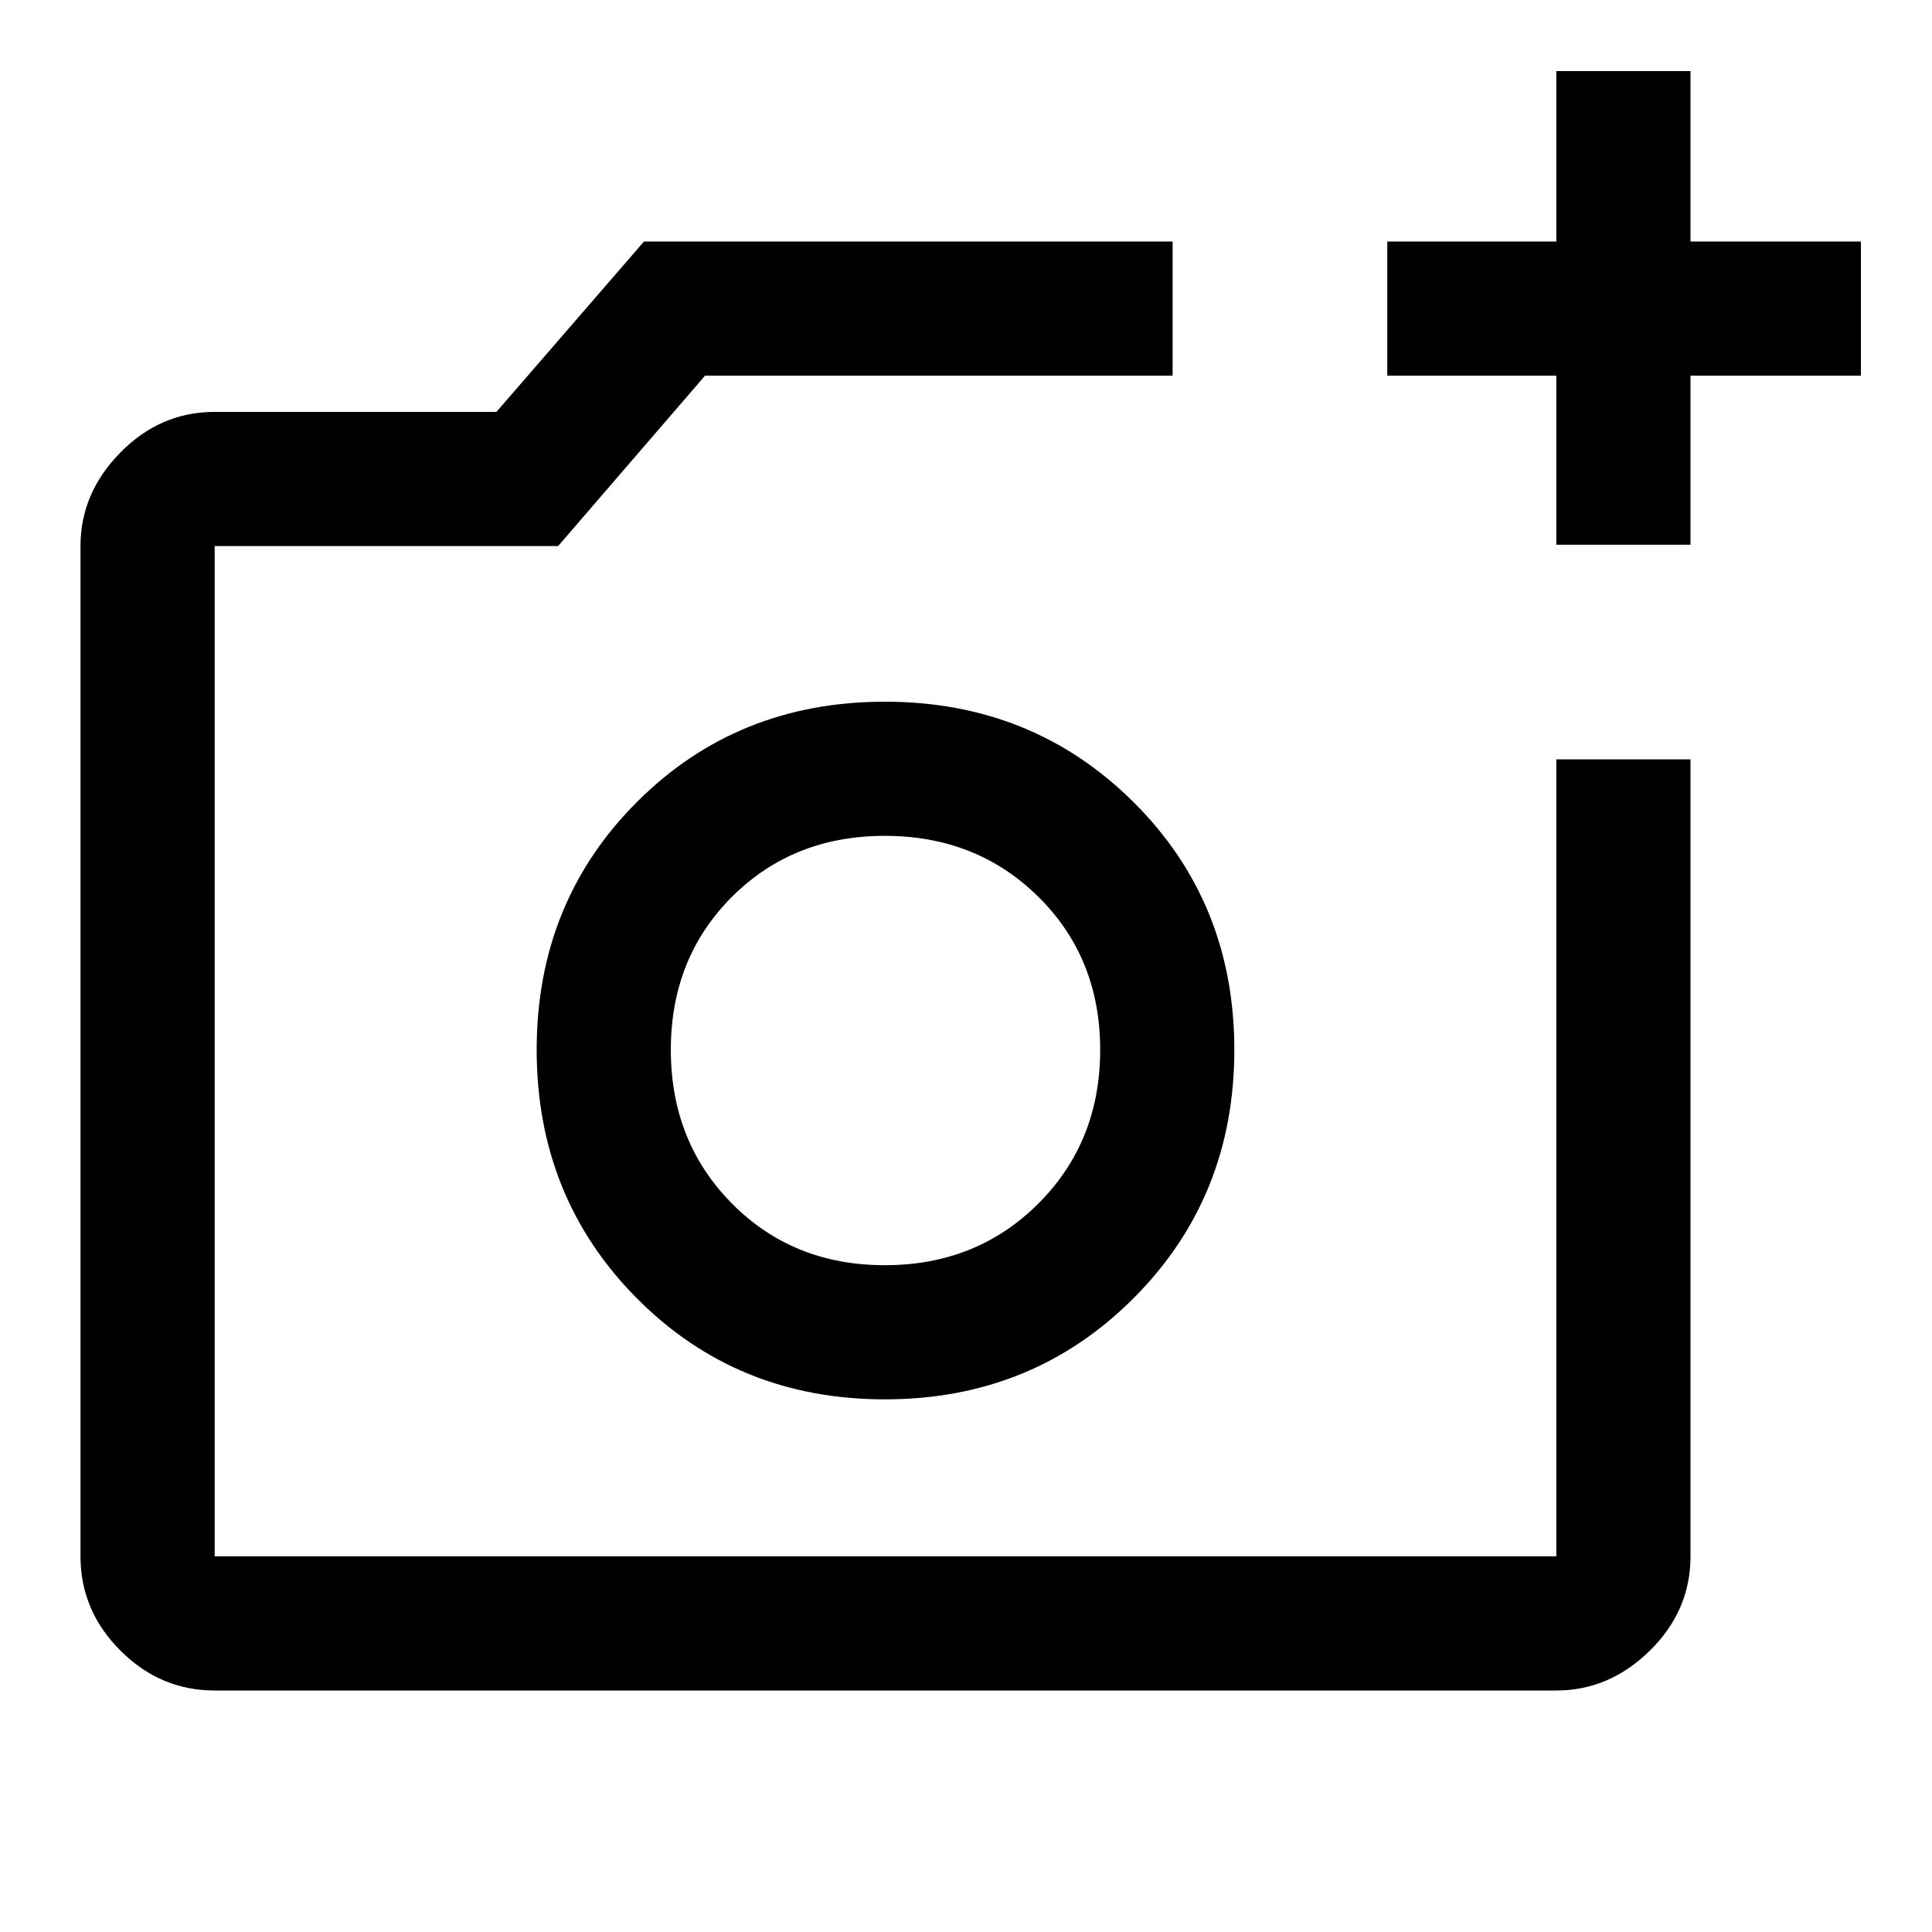
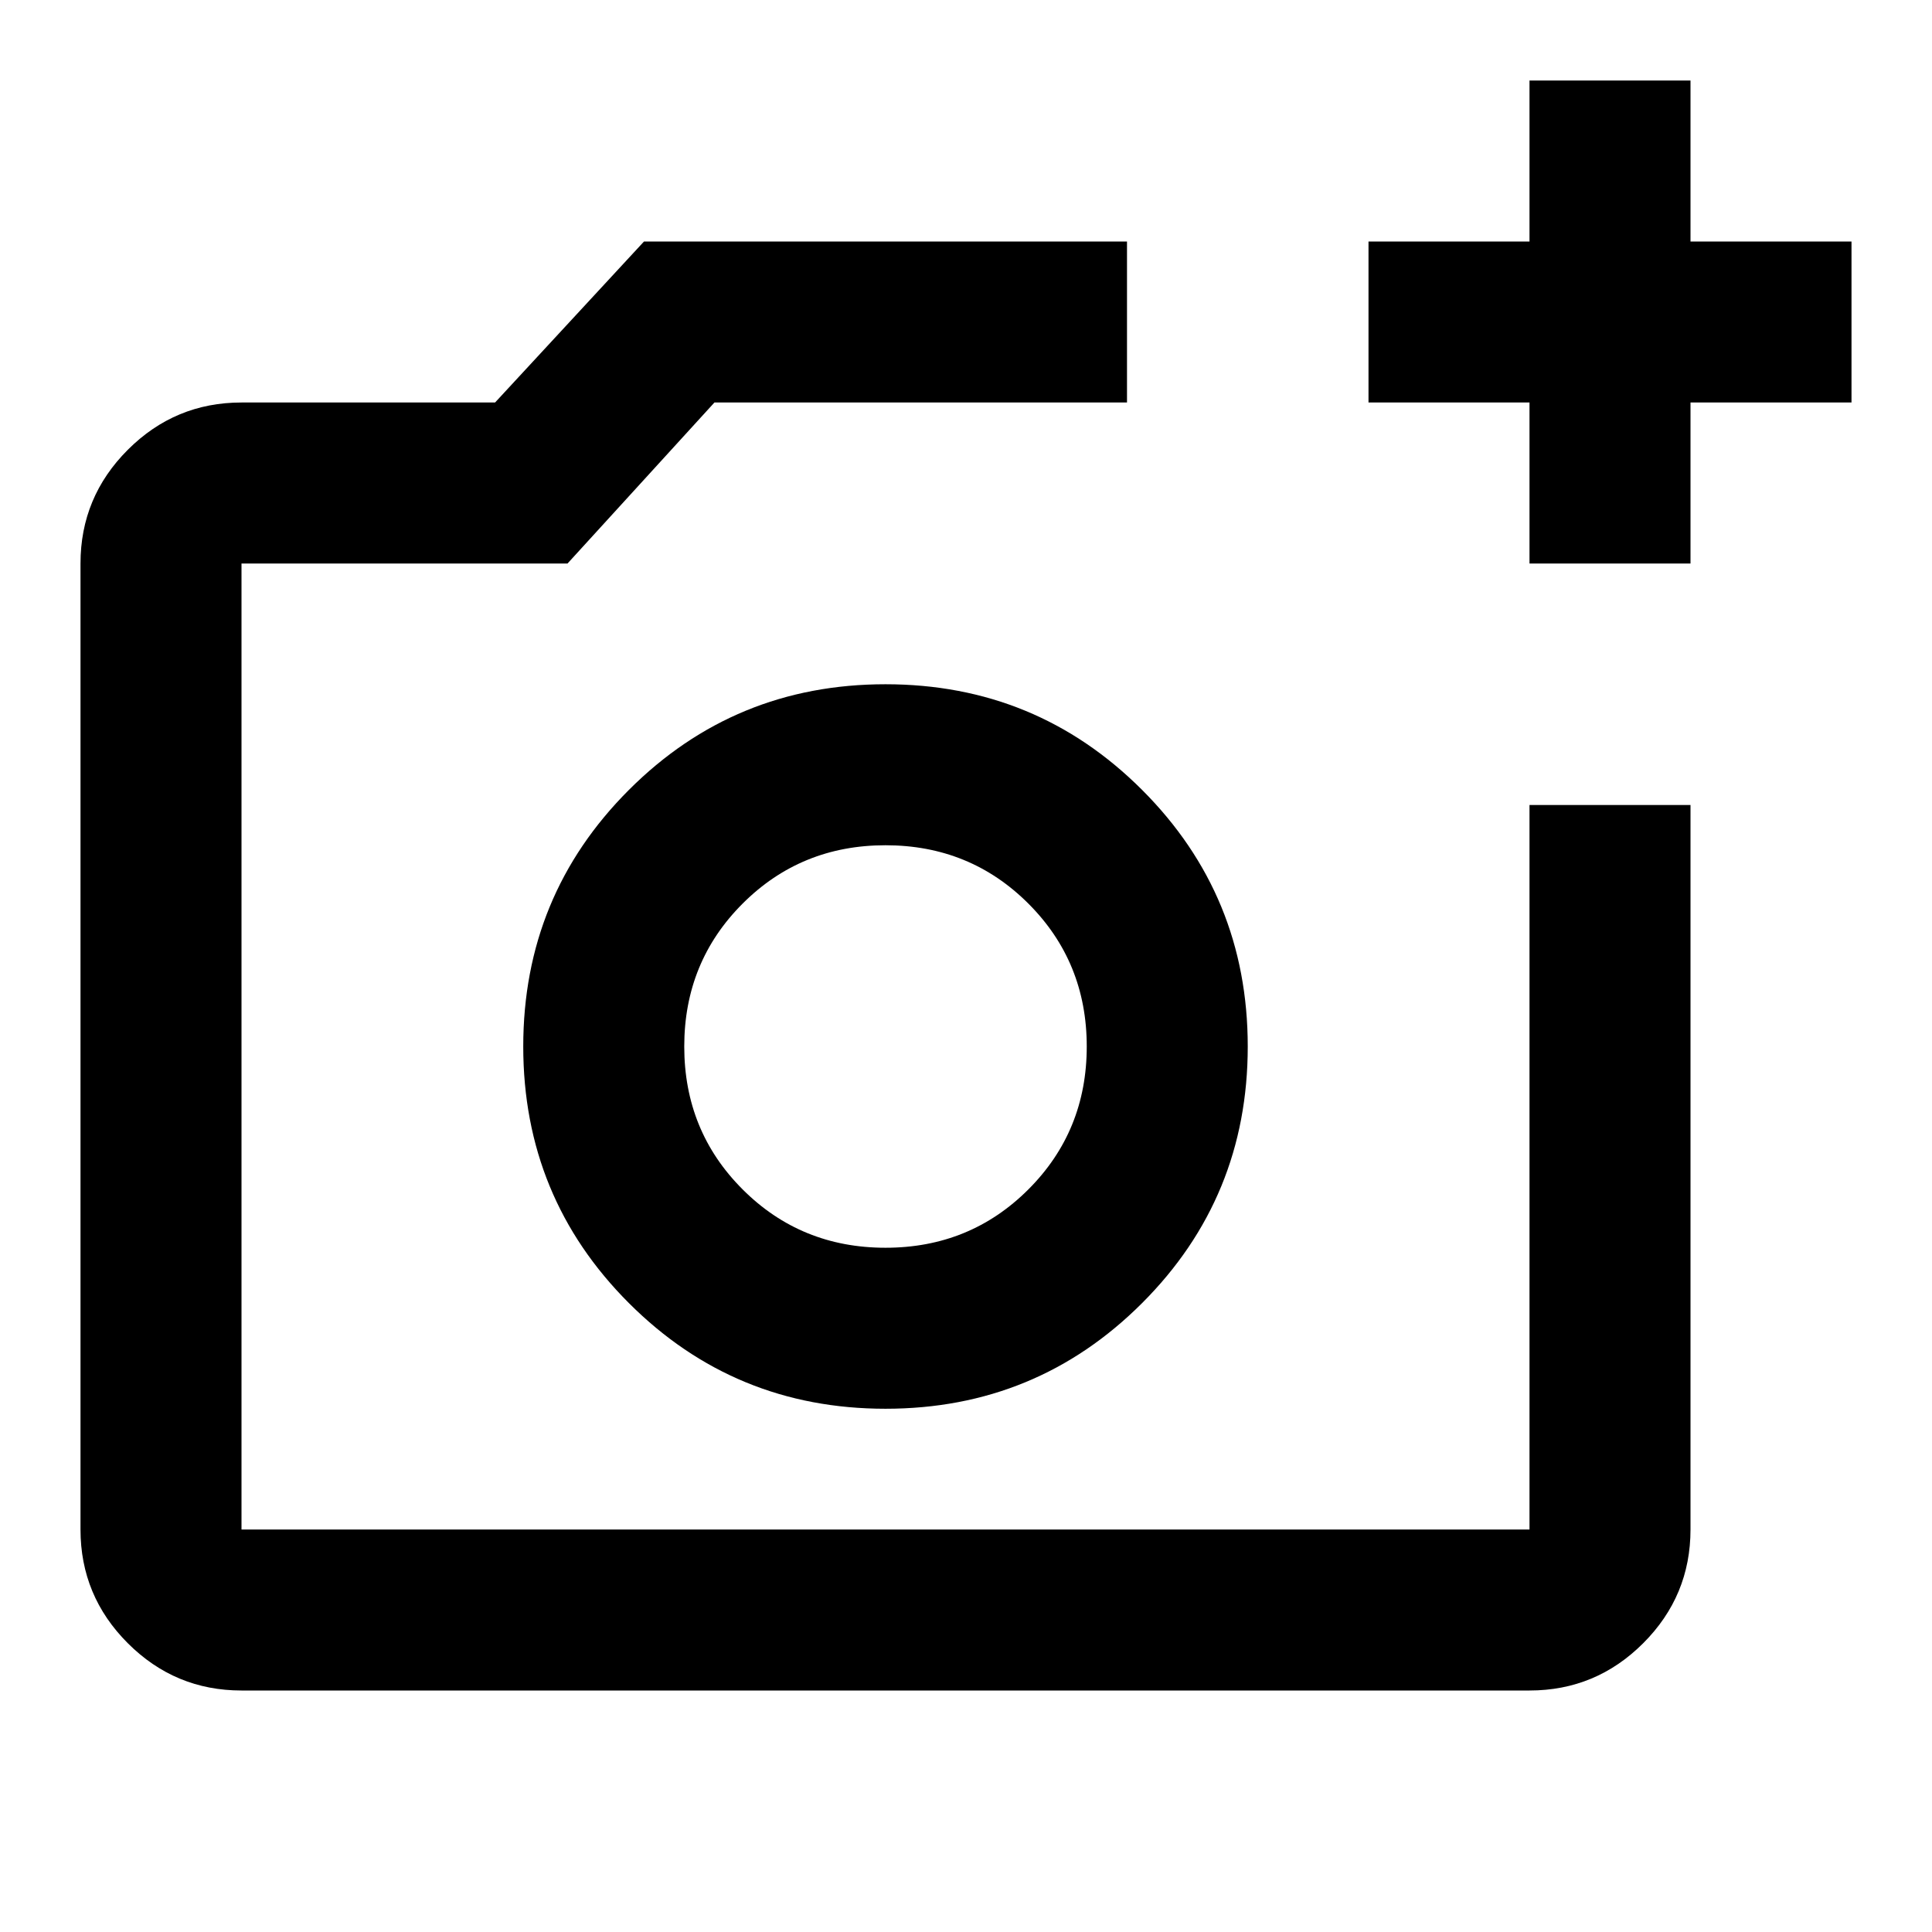
- <svg xmlns="http://www.w3.org/2000/svg" height="40px" viewBox="0 -960 960 960" width="40px" fill="#000000">
-   <path d="M440-438ZM106.67-120q-27 0-46.84-19.83Q40-159.67 40-186.67v-502q0-26.33 19.83-46.5 19.84-20.16 46.84-20.16h140L320-840h262.67v66.67H350.33l-73 84.66H106.67v502h666.66v-396H840v396q0 27-20.17 46.84Q799.67-120 773.33-120H106.67Zm666.66-569.33v-84h-84V-840h84v-84.67H840V-840h84.67v66.67H840v84h-66.67ZM439.67-264.67q73.33 0 123.5-50.16 50.16-50.17 50.16-123.5 0-73.34-50.16-123.17-50.17-49.83-123.5-49.83-73.34 0-123.17 49.83t-49.83 123.17q0 73.33 49.83 123.5 49.83 50.16 123.17 50.16Zm0-66.66q-45.67 0-76-30.67-30.34-30.67-30.34-76.33 0-45.67 30.34-76 30.33-30.34 76-30.34 45.66 0 76.33 30.34 30.67 30.33 30.67 76 0 45.66-30.67 76.33t-76.33 30.67Z" />
+ <svg xmlns="http://www.w3.org/2000/svg" height="24px" viewBox="0 -960 960 960" width="24px" fill="#000000">
+   <path d="M440-440ZM120-120q-33 0-56.5-23.5T40-200v-480q0-33 23.5-56.5T120-760h126l74-80h240v80H355l-73 80H120v480h640v-360h80v360q0 33-23.5 56.5T760-120H120Zm640-560v-80h-80v-80h80v-80h80v80h80v80h-80v80h-80ZM440-260q75 0 127.5-52.5T620-440q0-75-52.5-127.5T440-620q-75 0-127.5 52.5T260-440q0 75 52.5 127.5T440-260Zm0-80q-42 0-71-29t-29-71q0-42 29-71t71-29q42 0 71 29t29 71q0 42-29 71t-71 29Z" />
</svg>
